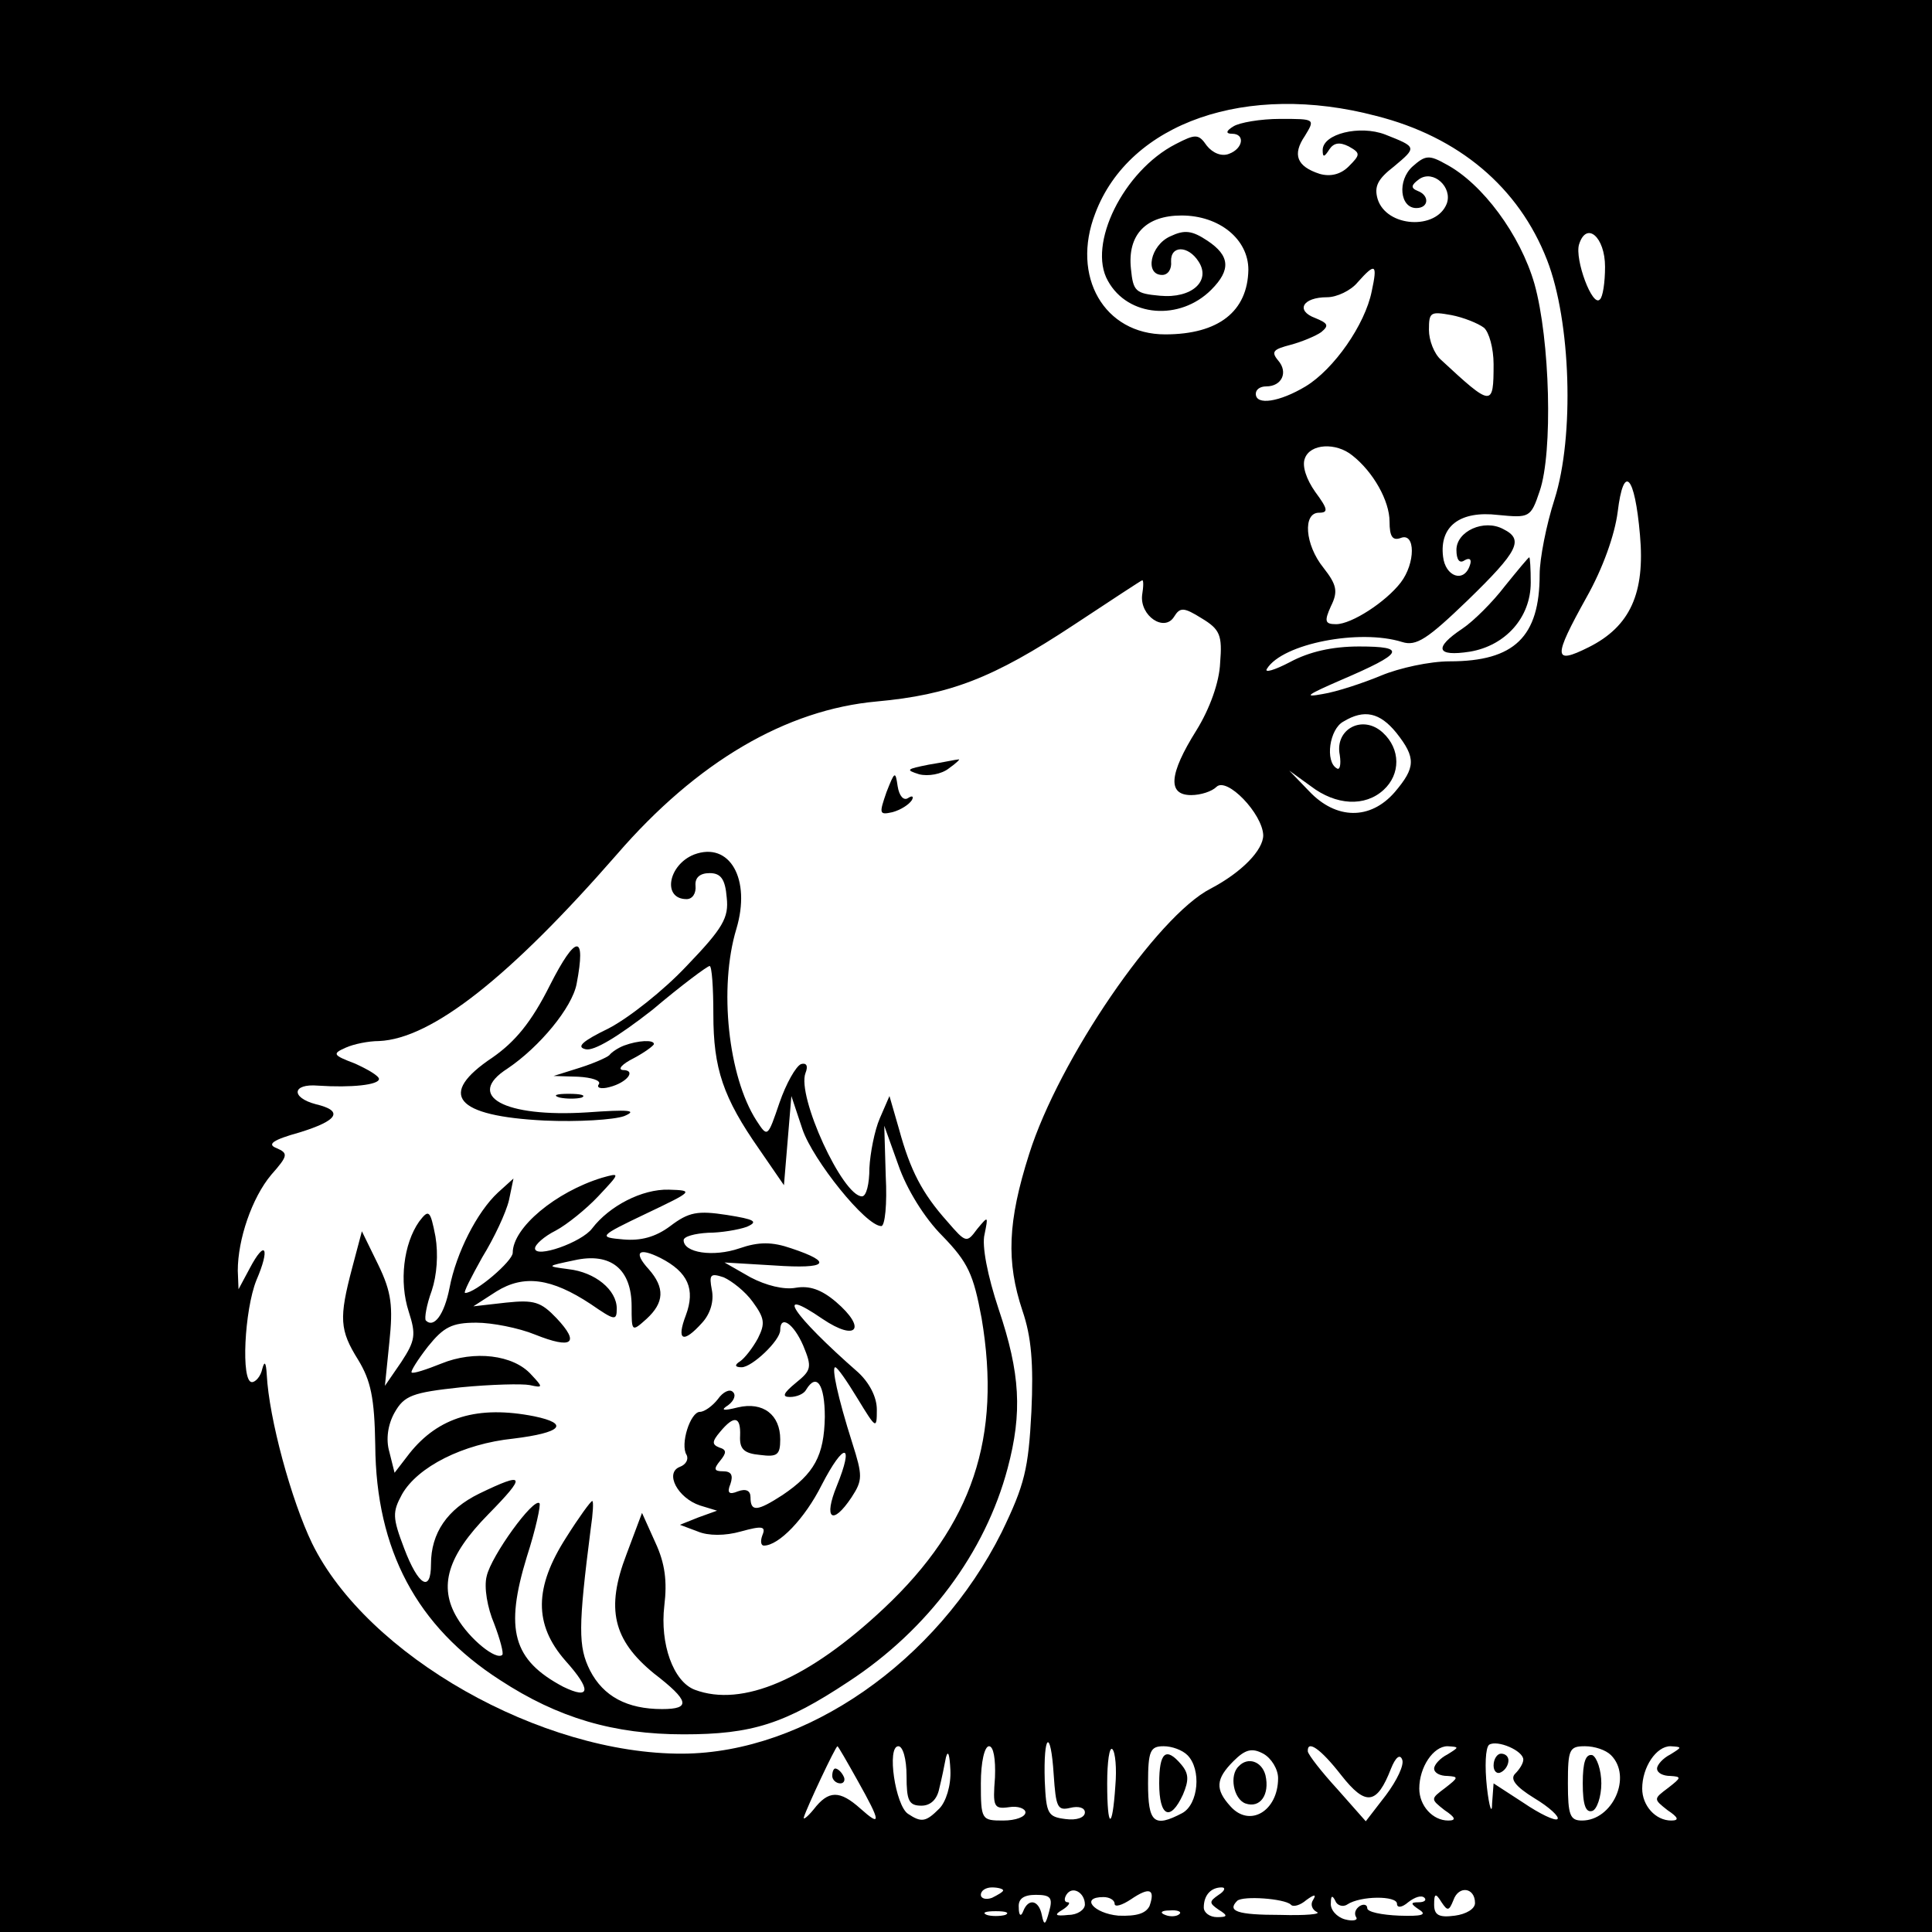
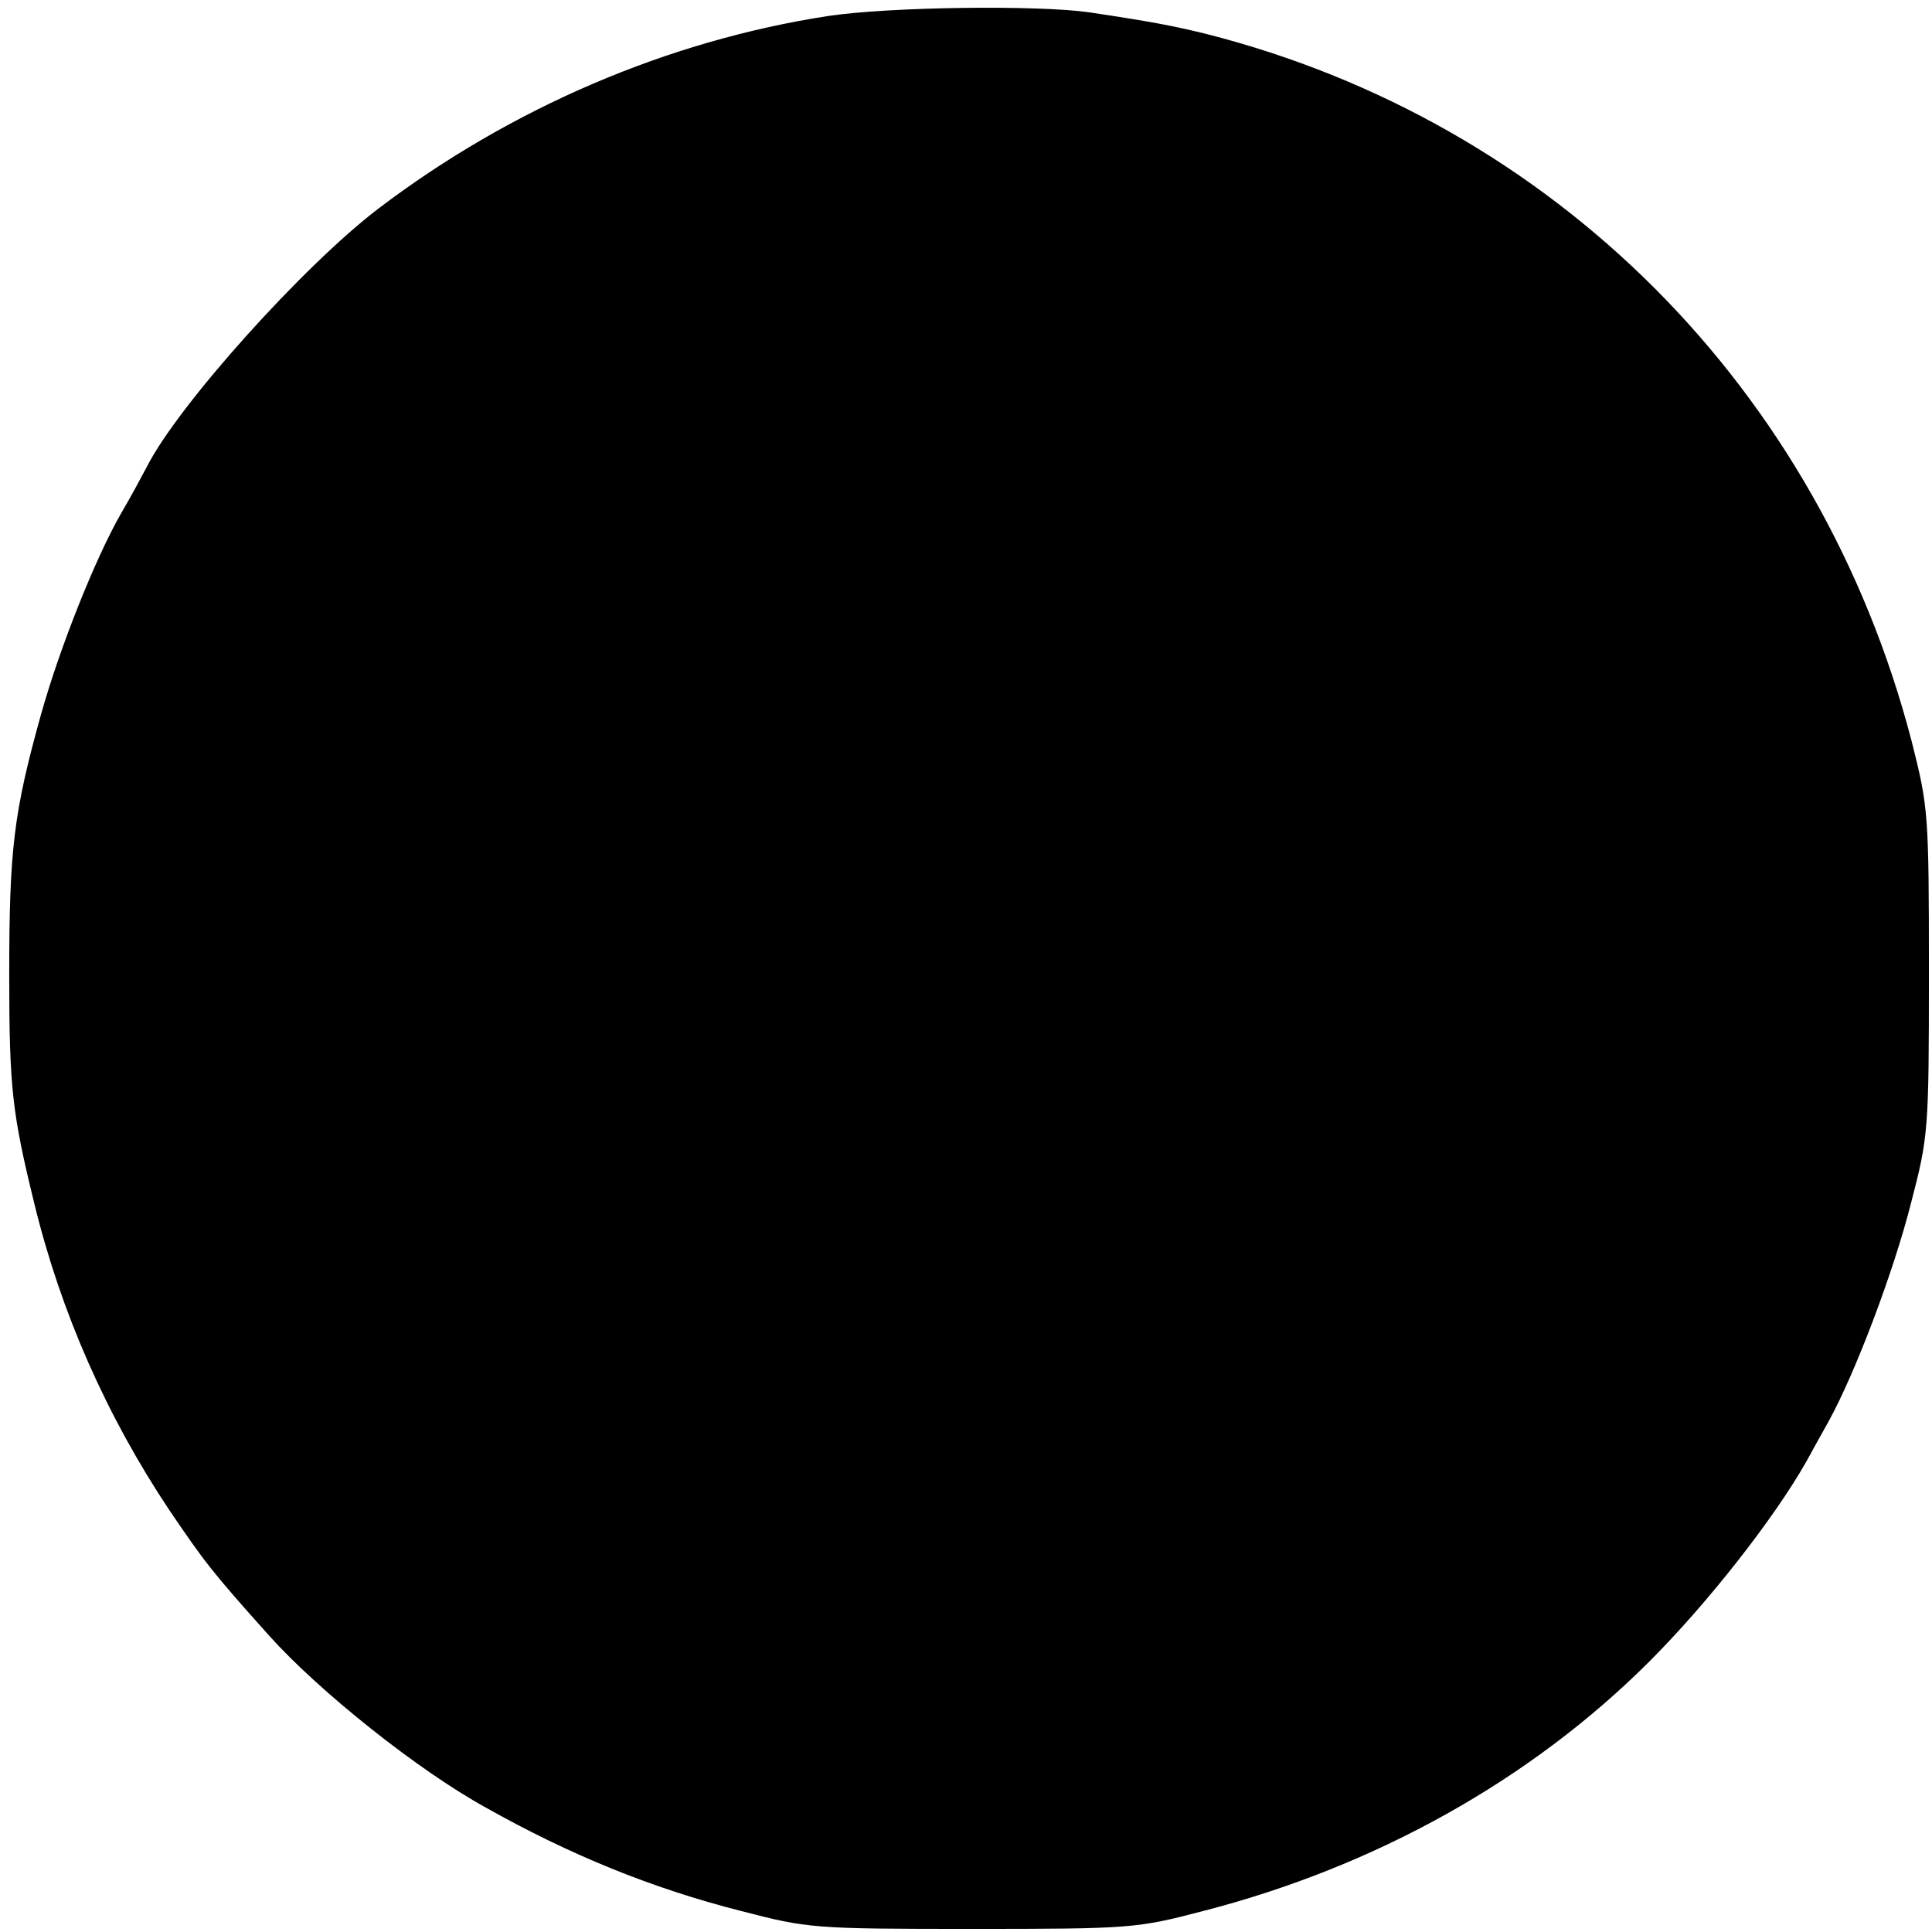
- <svg xmlns="http://www.w3.org/2000/svg" version="1.0" width="260pt" height="260pt" viewBox="0 0 260 260" preserveAspectRatio="xMidYMid meet">
-   <g transform="translate(0,260) scale(0.1,-0.1)" fill="#000000" stroke="none">
-     <path d="M0 1300 l0 -1300 1300 0 1300 0 0 1300 0 1300 -1300 0 -1300 0 0 -1300z m1852 1144 c111 -28 192 -96 230 -194 32 -82 37 -237 10 -322 -11 -34 -20 -80 -20 -101 0 -84 -34 -117 -121 -117 -27 0 -68 -9 -92 -19 -24 -10 -60 -22 -79 -25 -27 -5 -21 -1 25 19 84 36 89 45 24 45 -36 0 -67 -7 -93 -21 -21 -11 -35 -15 -31 -9 21 34 125 54 182 36 19 -6 34 4 88 56 69 67 76 82 48 96 -26 14 -63 -3 -63 -28 0 -13 4 -19 11 -14 7 4 10 1 7 -7 -8 -24 -33 -15 -36 12 -5 41 23 62 74 56 42 -4 44 -4 56 32 18 52 14 204 -7 279 -19 66 -70 135 -119 161 -23 13 -28 12 -45 -3 -21 -19 -17 -56 5 -56 17 0 18 17 2 23 -10 4 -9 8 2 16 19 13 45 -11 37 -33 -14 -36 -81 -32 -93 6 -5 17 0 27 22 44 31 26 31 26 -12 43 -34 13 -84 1 -84 -21 0 -10 2 -10 9 1 6 9 14 10 26 4 16 -9 16 -11 0 -27 -11 -11 -25 -14 -39 -10 -31 10 -37 26 -20 51 14 23 14 23 -33 23 -27 0 -55 -5 -63 -10 -10 -6 -11 -10 -2 -10 18 0 15 -20 -4 -27 -10 -4 -22 1 -30 11 -11 16 -15 16 -42 2 -70 -36 -119 -135 -91 -184 27 -49 97 -54 139 -12 27 27 25 46 -5 66 -21 14 -31 15 -50 6 -27 -12 -35 -52 -11 -52 8 0 13 8 12 18 -1 22 23 22 37 0 17 -26 -9 -50 -52 -46 -33 3 -36 6 -39 36 -5 46 20 72 68 72 51 0 90 -32 90 -73 -1 -56 -40 -87 -112 -87 -82 0 -127 78 -94 163 46 122 204 177 378 131z m308 -203 c0 -21 -3 -41 -7 -44 -10 -11 -34 54 -28 74 10 32 35 10 35 -30z m-314 -33 c-9 -45 -51 -105 -89 -128 -35 -21 -67 -26 -67 -10 0 6 6 10 14 10 21 0 30 19 16 35 -10 12 -6 15 17 21 15 4 34 12 41 17 11 9 9 12 -8 19 -27 10 -17 28 16 28 13 0 32 9 41 20 24 27 27 25 19 -12z m151 -49 c7 -6 13 -28 13 -49 0 -58 -2 -58 -71 6 -9 8 -16 26 -16 40 0 24 2 25 30 20 16 -3 36 -11 44 -17z m-177 -172 c28 -22 50 -61 50 -89 0 -20 4 -26 15 -22 20 8 20 -34 0 -60 -20 -26 -66 -56 -87 -56 -15 0 -16 4 -7 24 10 20 8 29 -10 52 -25 31 -28 74 -6 74 13 0 12 5 -5 28 -12 17 -18 35 -14 45 7 20 42 22 64 4z m387 -107 c7 -78 -13 -123 -69 -151 -48 -24 -48 -14 -3 67 22 39 38 84 42 115 8 66 23 50 30 -31z m-670 -81 c-3 -28 30 -50 43 -29 8 13 13 13 37 -2 25 -15 28 -23 25 -60 -1 -26 -14 -62 -32 -91 -37 -59 -39 -87 -7 -87 13 0 28 5 34 11 14 14 62 -36 63 -65 0 -20 -29 -50 -71 -72 -72 -37 -204 -230 -244 -357 -29 -91 -31 -145 -9 -211 12 -35 15 -71 12 -136 -4 -77 -9 -98 -40 -162 -87 -174 -264 -297 -429 -298 -191 -1 -425 132 -499 283 -28 58 -58 168 -61 227 -1 17 -3 19 -6 8 -2 -10 -9 -18 -14 -18 -15 0 -10 97 6 137 19 44 12 56 -9 16 l-15 -28 -1 25 c0 42 19 98 45 129 23 26 23 29 7 36 -13 5 -5 11 31 21 52 16 60 29 22 38 -34 9 -32 28 3 25 45 -3 82 1 82 9 0 4 -15 13 -33 21 -29 11 -30 13 -12 21 11 5 31 9 45 9 71 3 176 86 320 251 108 125 228 195 350 206 98 9 156 31 265 103 50 33 91 60 92 60 2 1 2 -8 0 -20z m342 -185 c27 -34 26 -47 -2 -80 -33 -38 -79 -37 -115 1 l-27 28 29 -21 c34 -26 73 -28 98 -5 23 21 23 55 -1 77 -27 25 -65 5 -58 -30 2 -13 0 -21 -4 -18 -16 9 -10 53 9 63 28 17 49 12 71 -15z m-439 -1447 c12 3 20 0 20 -6 0 -7 -11 -11 -26 -9 -24 3 -26 7 -28 51 -2 64 8 72 12 9 3 -44 5 -49 22 -45z m610 65 c0 -5 -5 -13 -11 -19 -7 -7 0 -17 26 -33 20 -12 34 -25 31 -28 -3 -3 -24 7 -46 22 l-40 26 -2 -27 c0 -16 -4 -5 -7 22 -3 28 -2 53 3 57 11 7 46 -8 46 -20z m-896 -28 c32 -57 32 -63 4 -38 -28 25 -43 25 -63 -1 -9 -11 -15 -15 -13 -10 4 13 42 94 45 95 1 0 13 -21 27 -46z m66 6 c0 -33 3 -40 20 -40 12 0 21 8 24 23 3 12 7 31 9 42 3 11 5 3 6 -17 1 -21 -6 -43 -15 -52 -18 -18 -24 -19 -42 -7 -17 11 -29 91 -13 91 6 0 11 -17 11 -40z m119 -2 c-3 -39 -2 -43 19 -40 12 2 22 -2 22 -7 0 -6 -13 -11 -30 -11 -29 0 -30 1 -30 50 0 29 5 50 11 50 6 0 9 -17 8 -42z m162 -11 c-4 -61 -11 -59 -11 3 0 29 3 50 7 46 4 -4 6 -26 4 -49z m97 41 c19 -19 15 -66 -7 -78 -38 -20 -46 -13 -46 40 0 44 3 50 21 50 11 0 25 -5 32 -12z m122 -31 c0 -44 -38 -67 -64 -38 -21 23 -20 37 4 61 16 16 25 18 40 10 11 -6 20 -21 20 -33z m85 4 c33 -42 48 -40 67 9 6 15 12 20 15 12 3 -7 -7 -28 -22 -48 l-27 -35 -38 43 c-22 24 -39 46 -40 51 -1 16 17 4 45 -32z m143 28 c-10 -5 -18 -14 -18 -19 0 -6 8 -10 18 -10 15 -1 15 -2 -3 -16 -20 -15 -20 -15 -1 -30 15 -10 16 -14 5 -14 -21 0 -39 20 -39 43 0 29 19 57 38 57 16 -1 16 -1 0 -11z m220 -1 c29 -29 2 -88 -39 -88 -16 0 -19 7 -19 50 0 46 2 50 23 50 13 0 28 -5 35 -12z m80 1 c-10 -5 -18 -14 -18 -19 0 -6 8 -10 18 -10 15 -1 15 -2 -3 -16 -20 -15 -20 -15 -1 -30 15 -10 16 -14 5 -14 -21 0 -39 20 -39 43 0 29 19 57 38 57 16 -1 16 -1 0 -11z m-898 -183 c0 -2 -7 -6 -15 -10 -8 -3 -15 -1 -15 4 0 6 7 10 15 10 8 0 15 -2 15 -4z m110 -19 c0 -7 -10 -14 -22 -14 -18 -2 -20 0 -8 7 8 5 11 10 7 10 -5 0 -5 5 -2 10 8 13 25 3 25 -13z m87 -2 c-5 -10 -17 -14 -42 -13 -33 3 -52 25 -20 25 8 0 15 -4 15 -9 0 -5 10 -2 22 6 25 17 33 14 25 -9z m93 15 c-13 -9 -13 -11 0 -20 13 -8 12 -10 -2 -10 -10 0 -18 6 -18 13 0 17 10 27 24 27 6 0 4 -5 -4 -10z m345 -11 c0 -8 -12 -15 -27 -17 -22 -3 -28 1 -28 15 0 15 2 16 10 3 8 -12 10 -12 16 3 7 20 29 17 29 -4z m-573 -11 c-5 -19 -7 -20 -10 -5 -4 20 -18 23 -25 5 -3 -8 -6 -6 -6 5 -1 12 7 17 23 17 20 0 23 -4 18 -22z m325 9 c3 -4 13 -1 21 6 11 8 14 8 9 0 -4 -6 -1 -13 5 -16 7 -3 -15 -5 -49 -4 -58 0 -72 5 -58 19 8 7 63 3 72 -5z m76 0 c18 12 67 12 67 1 0 -6 7 -5 15 2 9 7 18 10 22 6 3 -3 0 -6 -8 -6 -11 0 -11 -2 1 -10 11 -7 3 -9 -27 -8 -24 1 -43 5 -43 10 0 5 -5 6 -10 3 -6 -4 -8 -10 -5 -15 3 -4 -4 -6 -15 -3 -11 3 -20 13 -19 22 0 10 2 11 6 3 2 -6 10 -9 16 -5z m-460 -14 c-7 -2 -19 -2 -25 0 -7 3 -2 5 12 5 14 0 19 -2 13 -5z m234 1 c-3 -3 -12 -4 -19 -1 -8 3 -5 6 6 6 11 1 17 -2 13 -5z" />
-     <path d="M2025 1811 c-16 -21 -42 -47 -57 -57 -39 -26 -35 -38 10 -31 48 8 82 46 82 93 0 19 -1 34 -2 34 -2 -1 -16 -18 -33 -39z" />
-     <path d="M1250 1571 c-30 -6 -32 -7 -13 -13 12 -3 30 0 40 8 10 7 16 13 13 12 -3 0 -21 -4 -40 -7z" />
-     <path d="M1193 1534 c-10 -29 -10 -31 8 -27 11 3 22 10 26 16 3 5 1 7 -5 3 -6 -4 -12 3 -14 16 -3 21 -4 20 -15 -8z" />
-     <path d="M934 1450 c-35 -14 -43 -60 -10 -60 8 0 13 8 12 18 -1 11 6 17 19 17 15 0 21 -8 23 -33 3 -27 -5 -41 -54 -92 -31 -33 -78 -70 -105 -84 -35 -17 -44 -25 -31 -28 11 -3 44 17 90 53 39 33 74 59 77 59 3 0 5 -29 5 -65 0 -73 13 -112 62 -182 l33 -48 5 60 5 60 15 -45 c14 -41 85 -130 106 -130 5 0 8 30 6 67 l-2 68 19 -53 c11 -32 35 -71 59 -95 35 -36 42 -52 53 -111 27 -160 -12 -278 -131 -390 -102 -96 -191 -134 -255 -110 -29 11 -47 62 -41 113 4 33 1 57 -12 85 l-18 40 -21 -56 c-28 -73 -18 -115 37 -160 48 -37 50 -48 11 -48 -47 0 -79 17 -97 52 -16 32 -16 58 1 191 3 20 4 37 2 37 -2 0 -18 -22 -35 -49 -43 -67 -44 -117 -1 -166 35 -39 34 -53 -3 -35 -68 36 -79 77 -49 175 12 37 19 70 17 72 -8 8 -65 -71 -71 -98 -4 -15 1 -43 10 -64 8 -21 13 -40 11 -42 -8 -8 -44 21 -61 50 -25 42 -13 83 42 139 52 53 50 58 -12 28 -43 -21 -65 -53 -65 -95 0 -39 -17 -29 -36 21 -16 42 -16 49 -3 73 21 37 82 68 150 75 65 8 76 20 28 30 -76 15 -129 -1 -168 -50 l-20 -26 -7 28 c-5 17 -2 37 7 53 13 23 24 27 89 34 41 4 83 5 93 3 18 -4 18 -3 2 14 -24 27 -77 33 -121 15 -20 -8 -38 -14 -40 -12 -2 1 8 17 22 35 21 26 32 32 65 32 21 0 57 -7 79 -16 50 -20 61 -12 29 22 -21 22 -30 25 -68 21 l-44 -5 31 20 c37 23 74 18 127 -17 32 -22 35 -23 35 -6 0 25 -29 49 -65 53 -30 4 -30 4 8 12 49 11 77 -12 77 -62 0 -34 0 -35 20 -17 24 22 25 42 3 67 -21 23 -14 30 16 15 37 -19 47 -42 34 -77 -13 -34 -4 -39 22 -10 11 12 16 29 13 44 -4 21 -2 23 16 17 11 -5 29 -19 39 -33 16 -22 17 -29 7 -49 -7 -13 -18 -27 -24 -31 -8 -5 -7 -8 2 -8 14 0 52 36 52 50 0 21 18 9 31 -21 12 -29 11 -33 -10 -50 -17 -14 -19 -19 -8 -19 9 0 19 4 22 10 14 23 25 7 25 -37 -1 -52 -14 -76 -57 -105 -34 -22 -43 -23 -43 -3 0 9 -6 12 -17 8 -12 -5 -15 -2 -10 10 4 12 1 17 -10 17 -12 0 -13 3 -4 14 9 11 9 15 -1 18 -10 4 -10 8 1 21 19 23 28 21 27 -5 -1 -18 5 -24 27 -26 23 -3 27 0 27 21 0 33 -23 51 -57 43 -20 -5 -24 -4 -13 3 8 6 11 14 6 18 -4 4 -13 0 -20 -10 -7 -9 -18 -17 -24 -17 -13 0 -27 -44 -18 -58 3 -6 -1 -13 -9 -16 -21 -8 -3 -42 27 -52 l23 -7 -25 -9 -25 -10 24 -9 c14 -6 37 -6 58 0 29 8 34 7 29 -5 -3 -8 -2 -14 2 -14 20 0 55 36 78 82 30 58 44 57 20 -2 -18 -44 -6 -54 20 -15 15 23 15 29 1 73 -20 63 -28 102 -23 102 3 0 16 -19 30 -42 25 -41 26 -42 26 -15 0 17 -10 36 -25 50 -89 78 -115 118 -48 72 46 -31 60 -13 18 23 -20 17 -36 22 -54 19 -16 -3 -40 3 -61 14 l-35 20 67 -4 c72 -5 80 4 23 23 -26 9 -44 9 -70 0 -35 -12 -75 -6 -75 11 0 5 15 9 33 10 17 0 41 4 52 8 16 7 11 10 -27 16 -39 6 -51 4 -76 -15 -20 -15 -40 -20 -63 -18 -34 3 -34 4 31 35 63 30 64 31 30 32 -36 1 -80 -22 -103 -52 -14 -19 -77 -41 -77 -27 0 5 12 16 28 24 15 8 41 29 57 46 30 32 30 32 5 25 -62 -19 -120 -67 -120 -101 0 -11 -50 -54 -64 -54 -3 0 8 21 23 48 16 26 32 60 36 77 l6 29 -21 -19 c-28 -26 -56 -81 -65 -128 -7 -36 -21 -55 -32 -44 -2 3 1 21 8 40 7 21 9 49 5 73 -7 36 -9 37 -22 20 -21 -30 -27 -81 -14 -121 10 -31 9 -39 -10 -68 l-22 -32 6 59 c5 48 3 67 -15 104 l-22 45 -13 -49 c-18 -68 -17 -84 8 -124 17 -28 22 -51 23 -115 1 -141 56 -244 168 -316 78 -51 153 -73 247 -73 92 0 136 14 222 71 107 70 184 174 214 287 20 75 17 128 -12 214 -15 45 -23 86 -19 101 5 25 5 25 -10 7 -14 -19 -15 -19 -40 10 -34 38 -50 69 -65 124 l-13 45 -13 -30 c-7 -16 -13 -47 -14 -67 0 -21 -4 -38 -10 -38 -26 0 -88 135 -76 166 4 10 1 14 -6 12 -7 -3 -20 -26 -29 -52 -16 -47 -16 -47 -31 -24 -38 59 -51 179 -27 258 20 67 -9 118 -57 100z" />
-     <path d="M740 1274 c-25 -50 -47 -76 -77 -97 -75 -50 -51 -79 70 -85 45 -2 93 1 107 6 19 8 6 9 -50 5 -111 -7 -165 22 -107 59 43 29 87 82 93 114 13 68 -1 67 -36 -2z" />
-     <path d="M840 1193 c-8 -3 -17 -9 -20 -13 -3 -3 -21 -11 -40 -17 l-35 -11 33 -1 c18 -1 31 -5 28 -10 -4 -5 3 -7 14 -4 24 6 37 23 18 23 -7 1 -1 8 15 16 15 8 27 17 27 19 0 6 -21 5 -40 -2z" />
-     <path d="M753 1123 c9 -2 23 -2 30 0 6 3 -1 5 -18 5 -16 0 -22 -2 -12 -5z" />
-     <path d="M2010 224 c0 -8 5 -12 10 -9 6 3 10 10 10 16 0 5 -4 9 -10 9 -5 0 -10 -7 -10 -16z" />
-     <path d="M1120 210 c0 -5 5 -10 11 -10 5 0 7 5 4 10 -3 6 -8 10 -11 10 -2 0 -4 -4 -4 -10z" />
-     <path d="M1560 200 c0 -45 15 -52 32 -15 8 19 8 28 -2 40 -21 25 -30 17 -30 -25z" />
-     <path d="M1667 223 c-13 -12 -7 -44 9 -50 20 -7 33 12 27 38 -5 19 -24 25 -36 12z" />
-     <path d="M2130 200 c0 -29 4 -40 13 -37 6 2 12 19 12 37 0 18 -6 35 -12 38 -9 2 -13 -9 -13 -38z" />
+ <svg xmlns="http://www.w3.org/2000/svg" version="1.0" width="314pt" height="314pt" viewBox="0 0 314 314" preserveAspectRatio="xMidYMid meet">
+   <g transform="translate(0,314) scale(0.1,-0.1)" fill="#000000" stroke="none">
+     <path d="M1346 3114 c-260 -40 -515 -149 -731 -313 -122 -93 -325 -319 -376 -419 -8 -15 -26 -49 -42 -76 -42 -73 -100 -219 -130 -326 -45 -161 -52 -221 -52 -425 0 -185 5 -225 41 -372 43 -176 117 -344 219 -497 57 -84 68 -99 163 -205 81 -90 241 -218 352 -279 135 -76 269 -131 415 -168 108 -28 116 -29 375 -29 258 0 268 1 375 29 280 72 533 213 726 406 95 95 203 233 255 325 6 11 22 40 36 65 43 78 105 241 134 355 28 108 29 116 29 375 0 259 -1 268 -28 375 -149 573 -581 1006 -1147 1150 -54 13 -83 19 -190 35 -84 12 -324 9 -424 -6z" />
  </g>
</svg>
